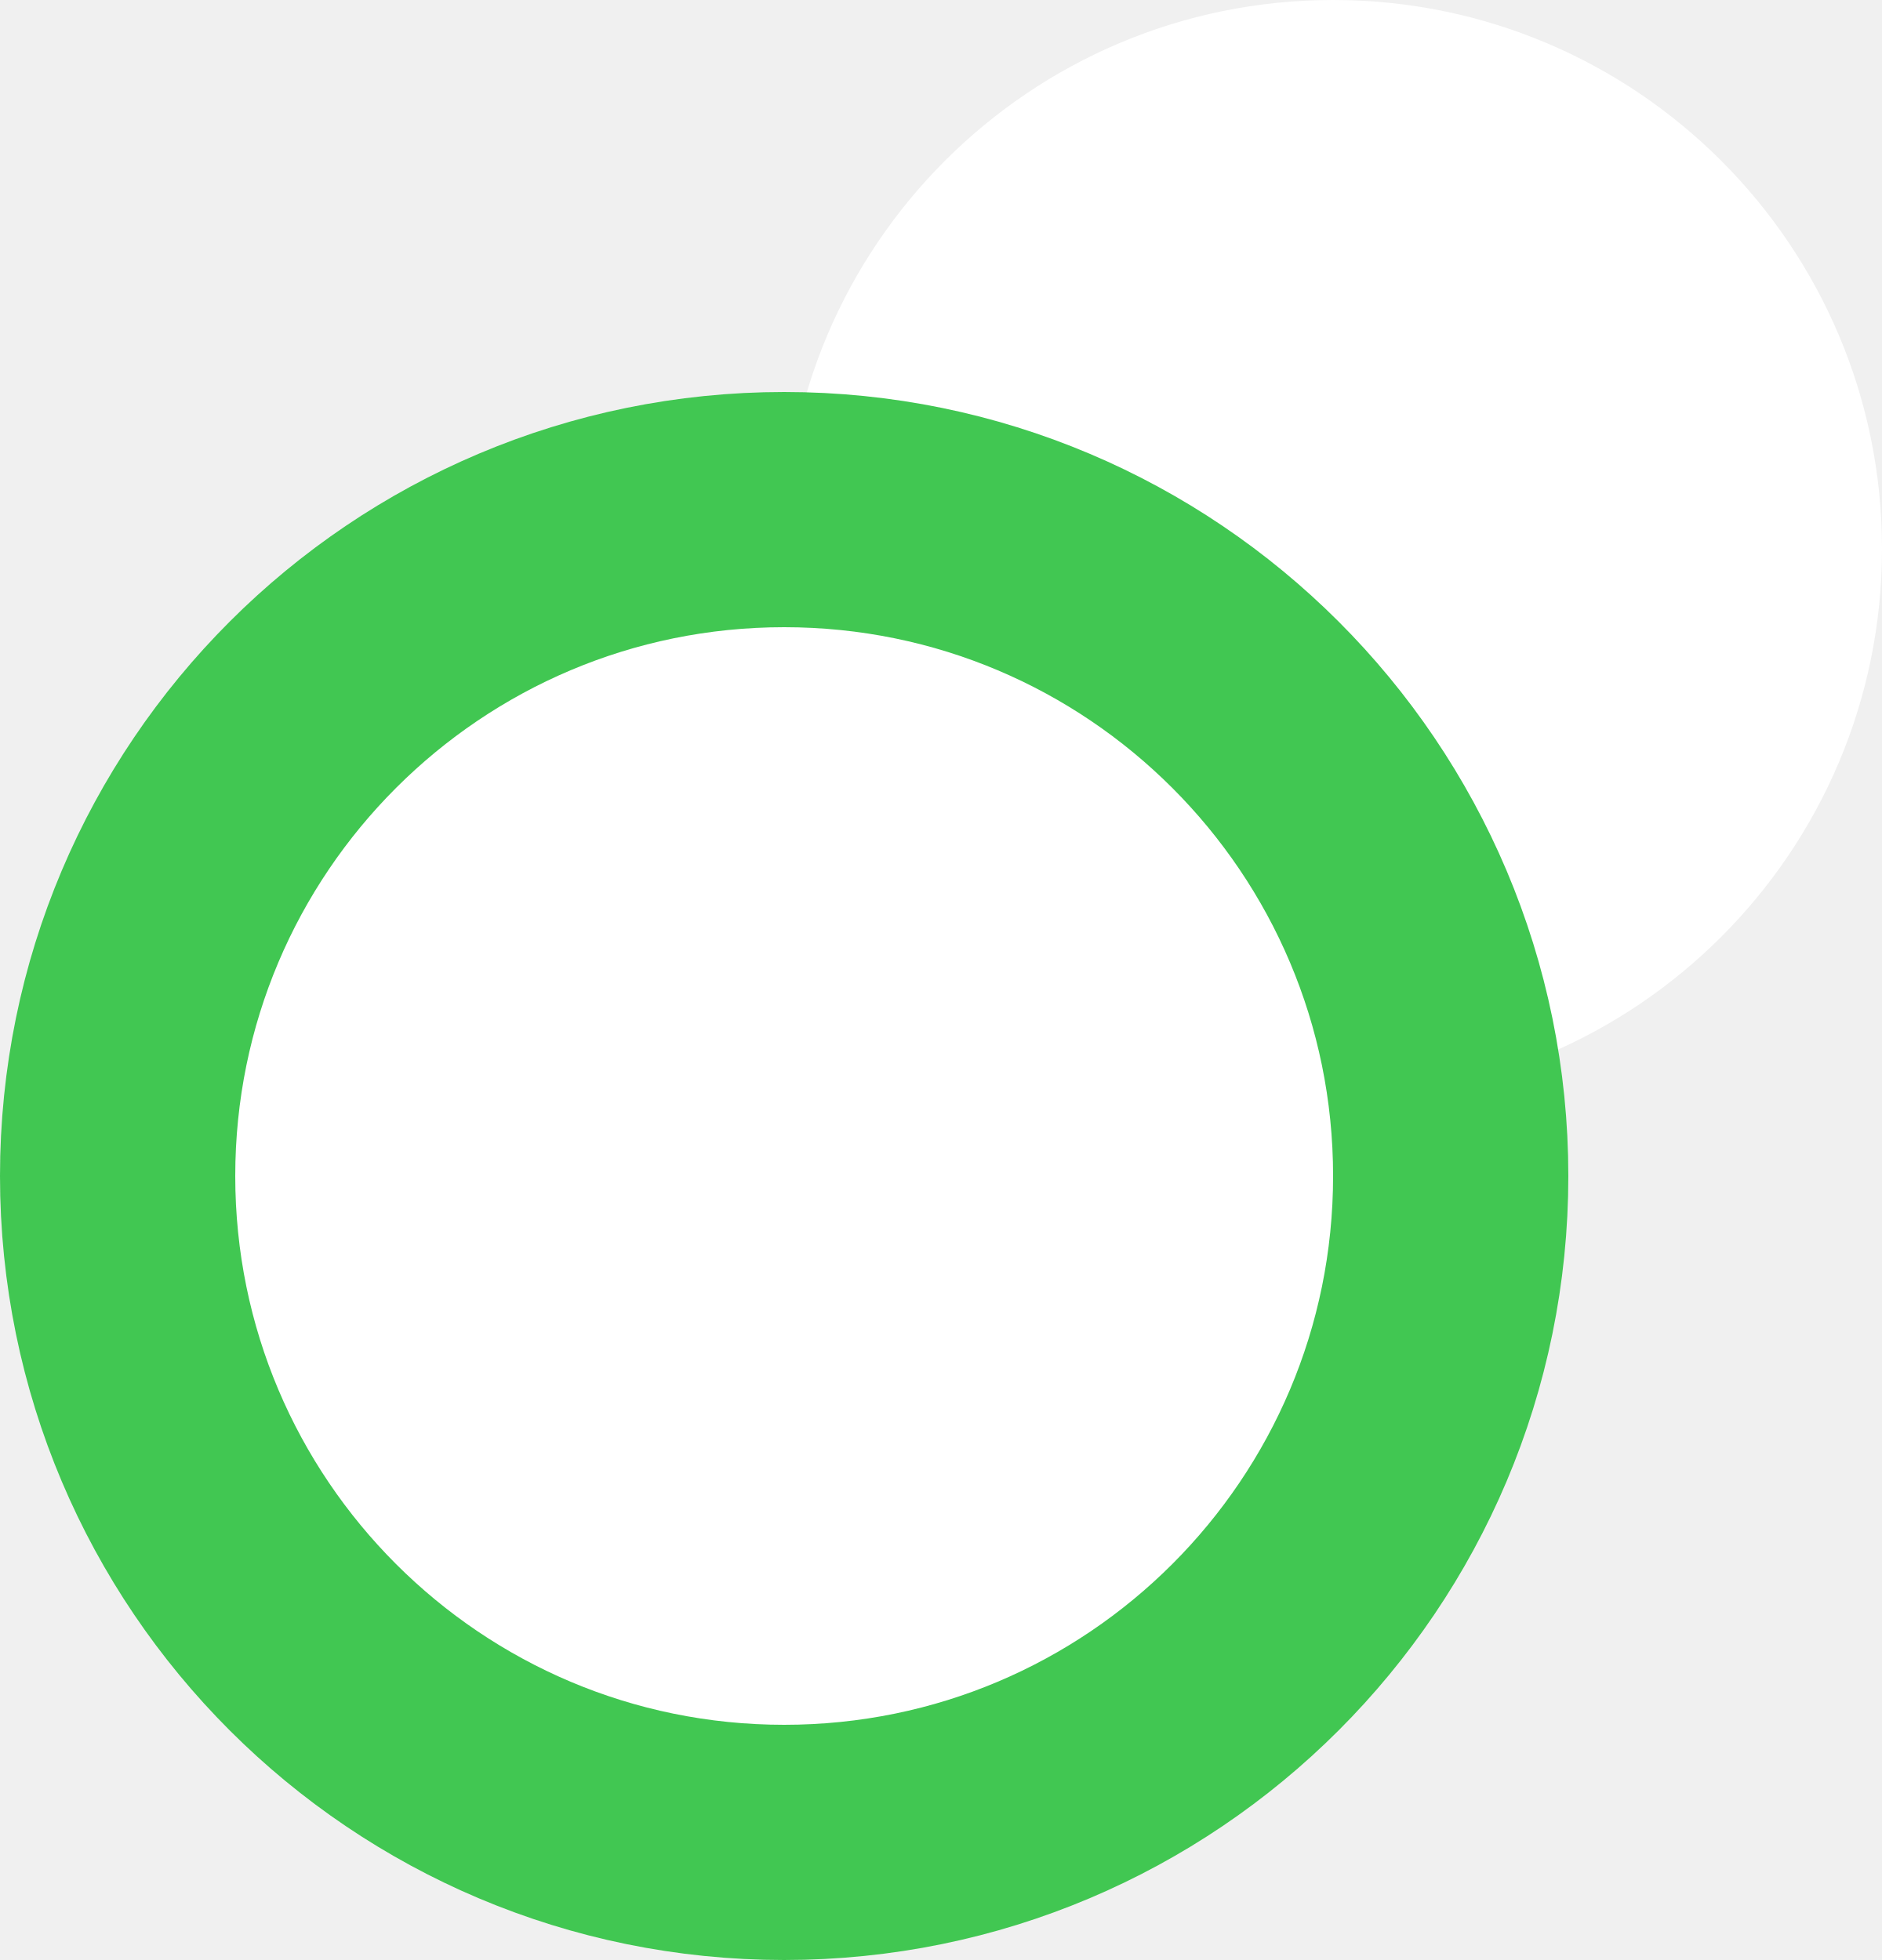
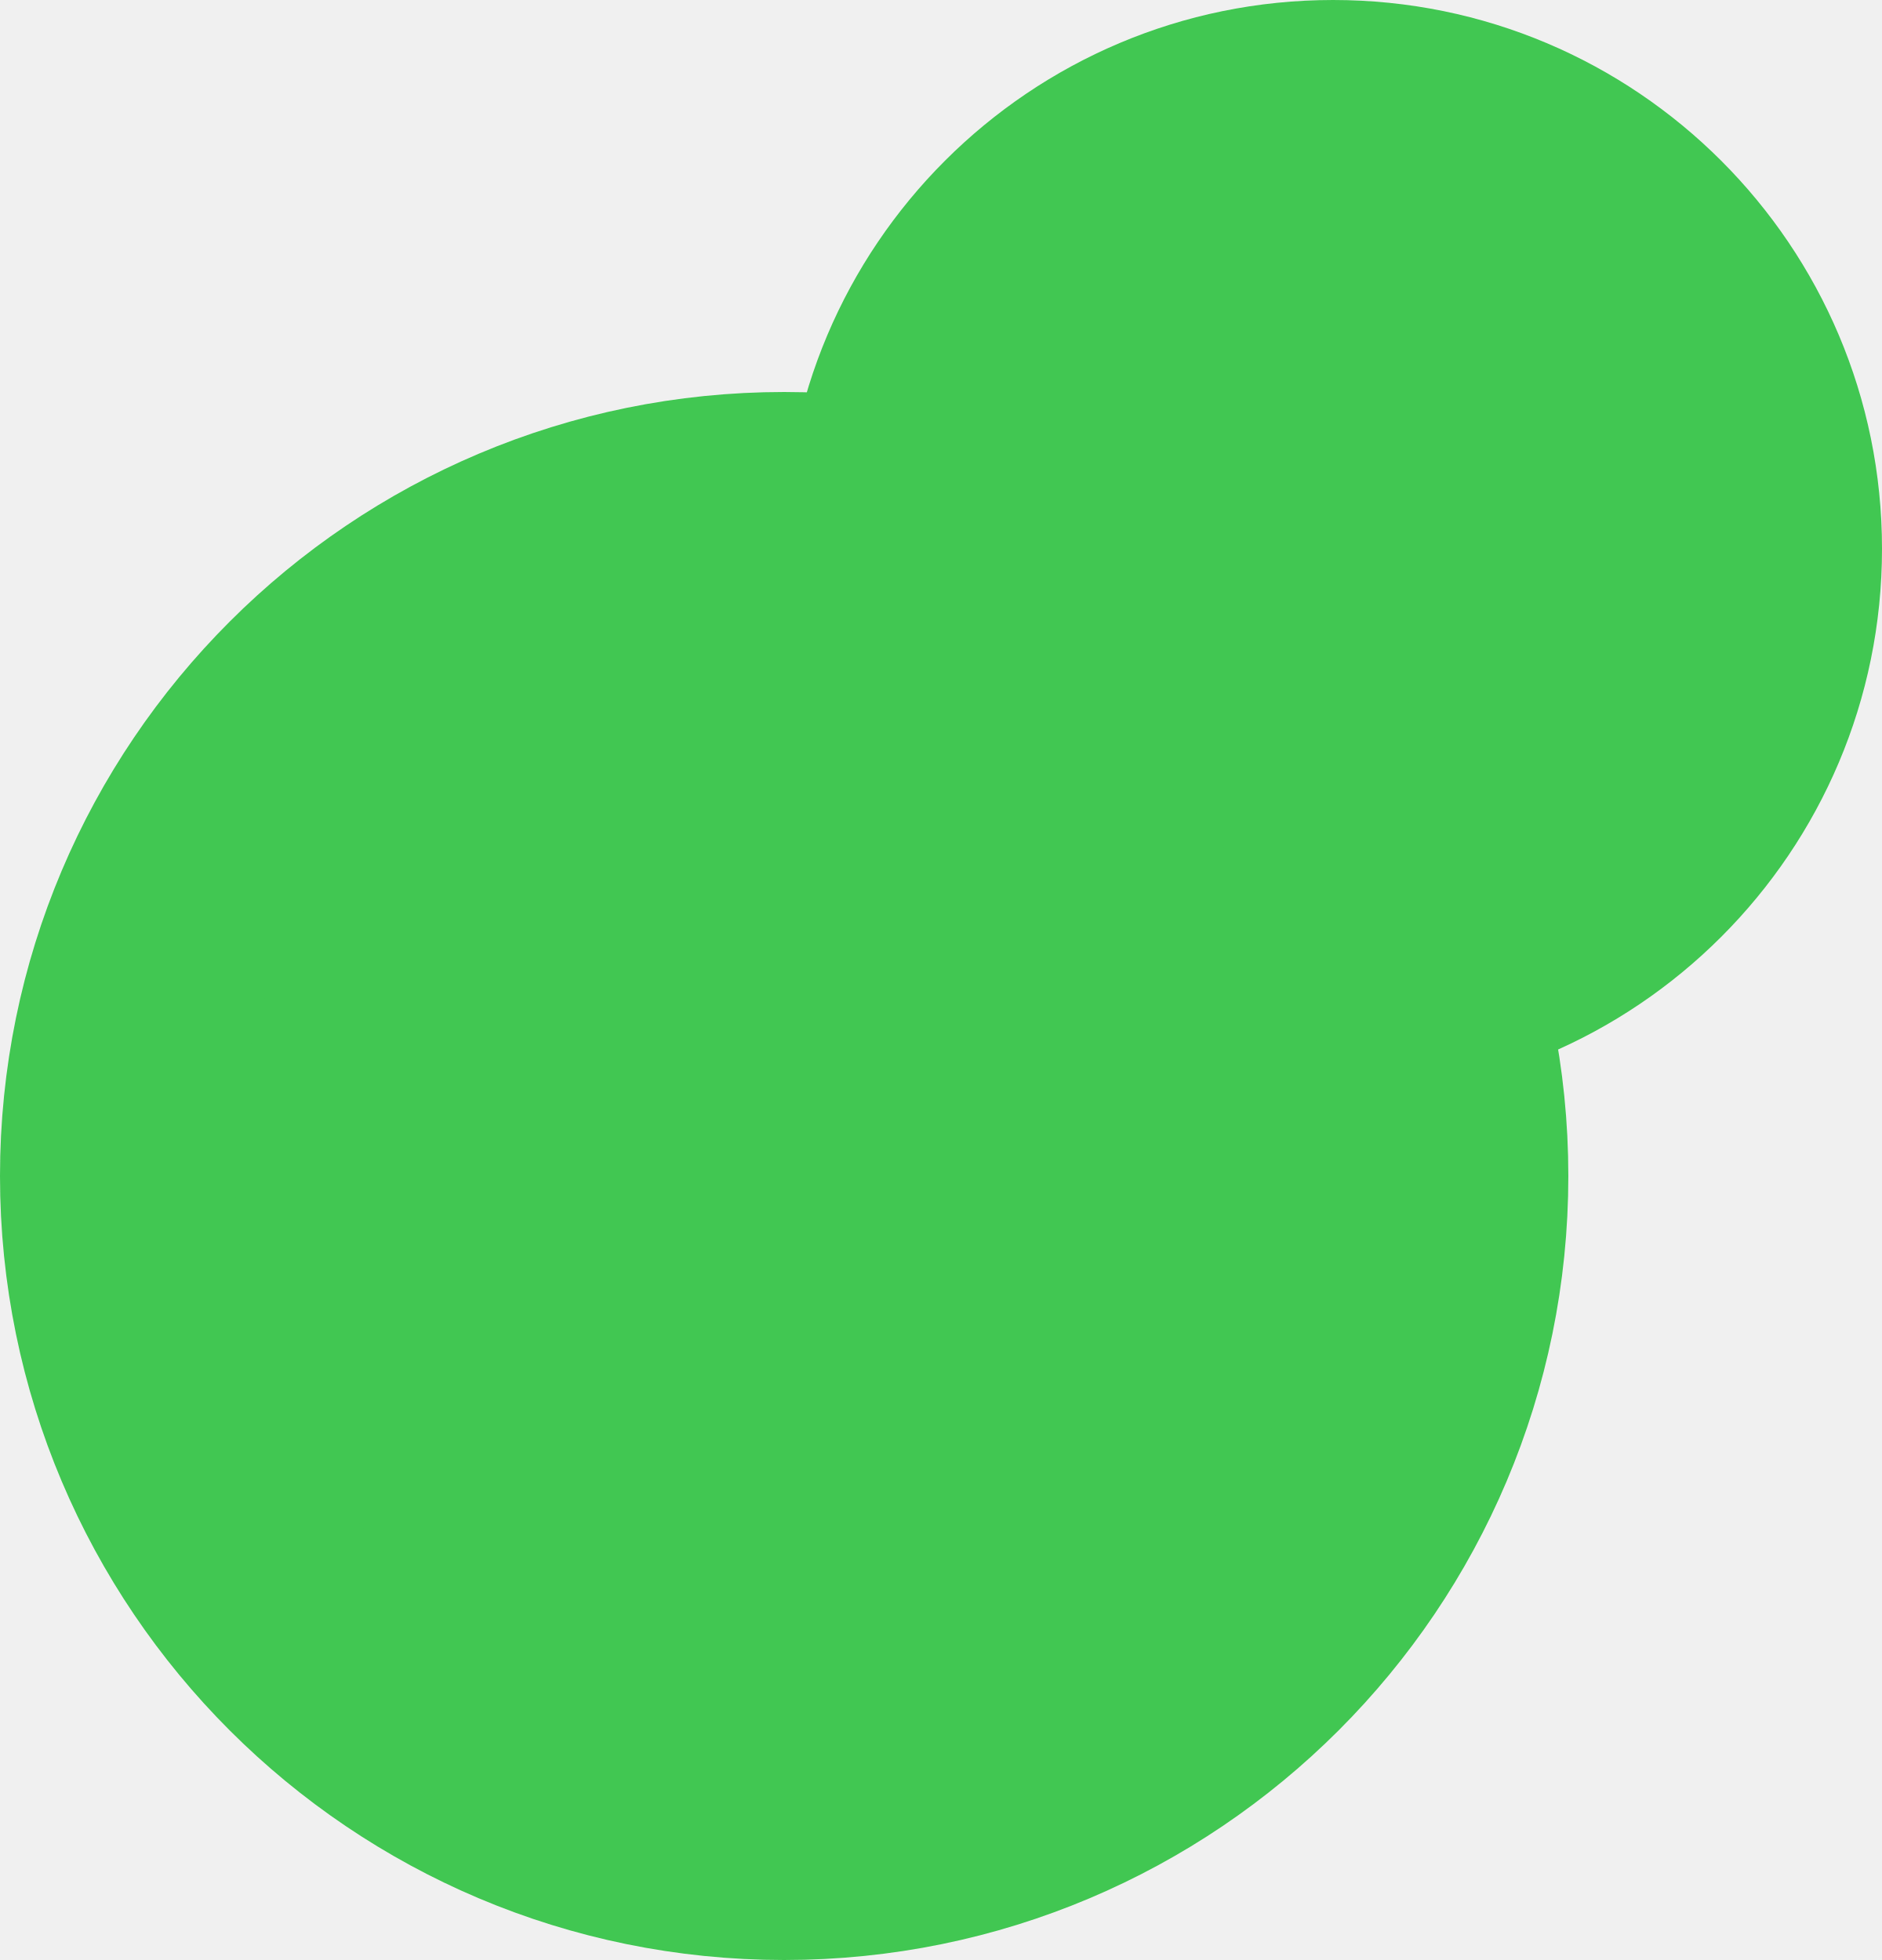
- <svg xmlns="http://www.w3.org/2000/svg" width="24" height="25" viewBox="0 0 24 25" fill="none">
+ <svg xmlns="http://www.w3.org/2000/svg" width="24" height="25" viewBox="0 0 24 25" fill="#41c752">
  <g id="Group 431">
-     <circle id="Ellipse 28" cx="17" cy="7" r="7" fill="white" />
-     <circle id="Ellipse 27" cx="10" cy="15" r="8.5" fill="white" stroke="#41C752" stroke-width="3" />
+     <circle id="Ellipse 28" cx="17" cy="7" r="7" fill="#41c752" />
+     <circle id="Ellipse 27" cx="10" cy="15" r="8.5" fill="#41c752" stroke="#41C752" stroke-width="3" />
  </g>
</svg>
